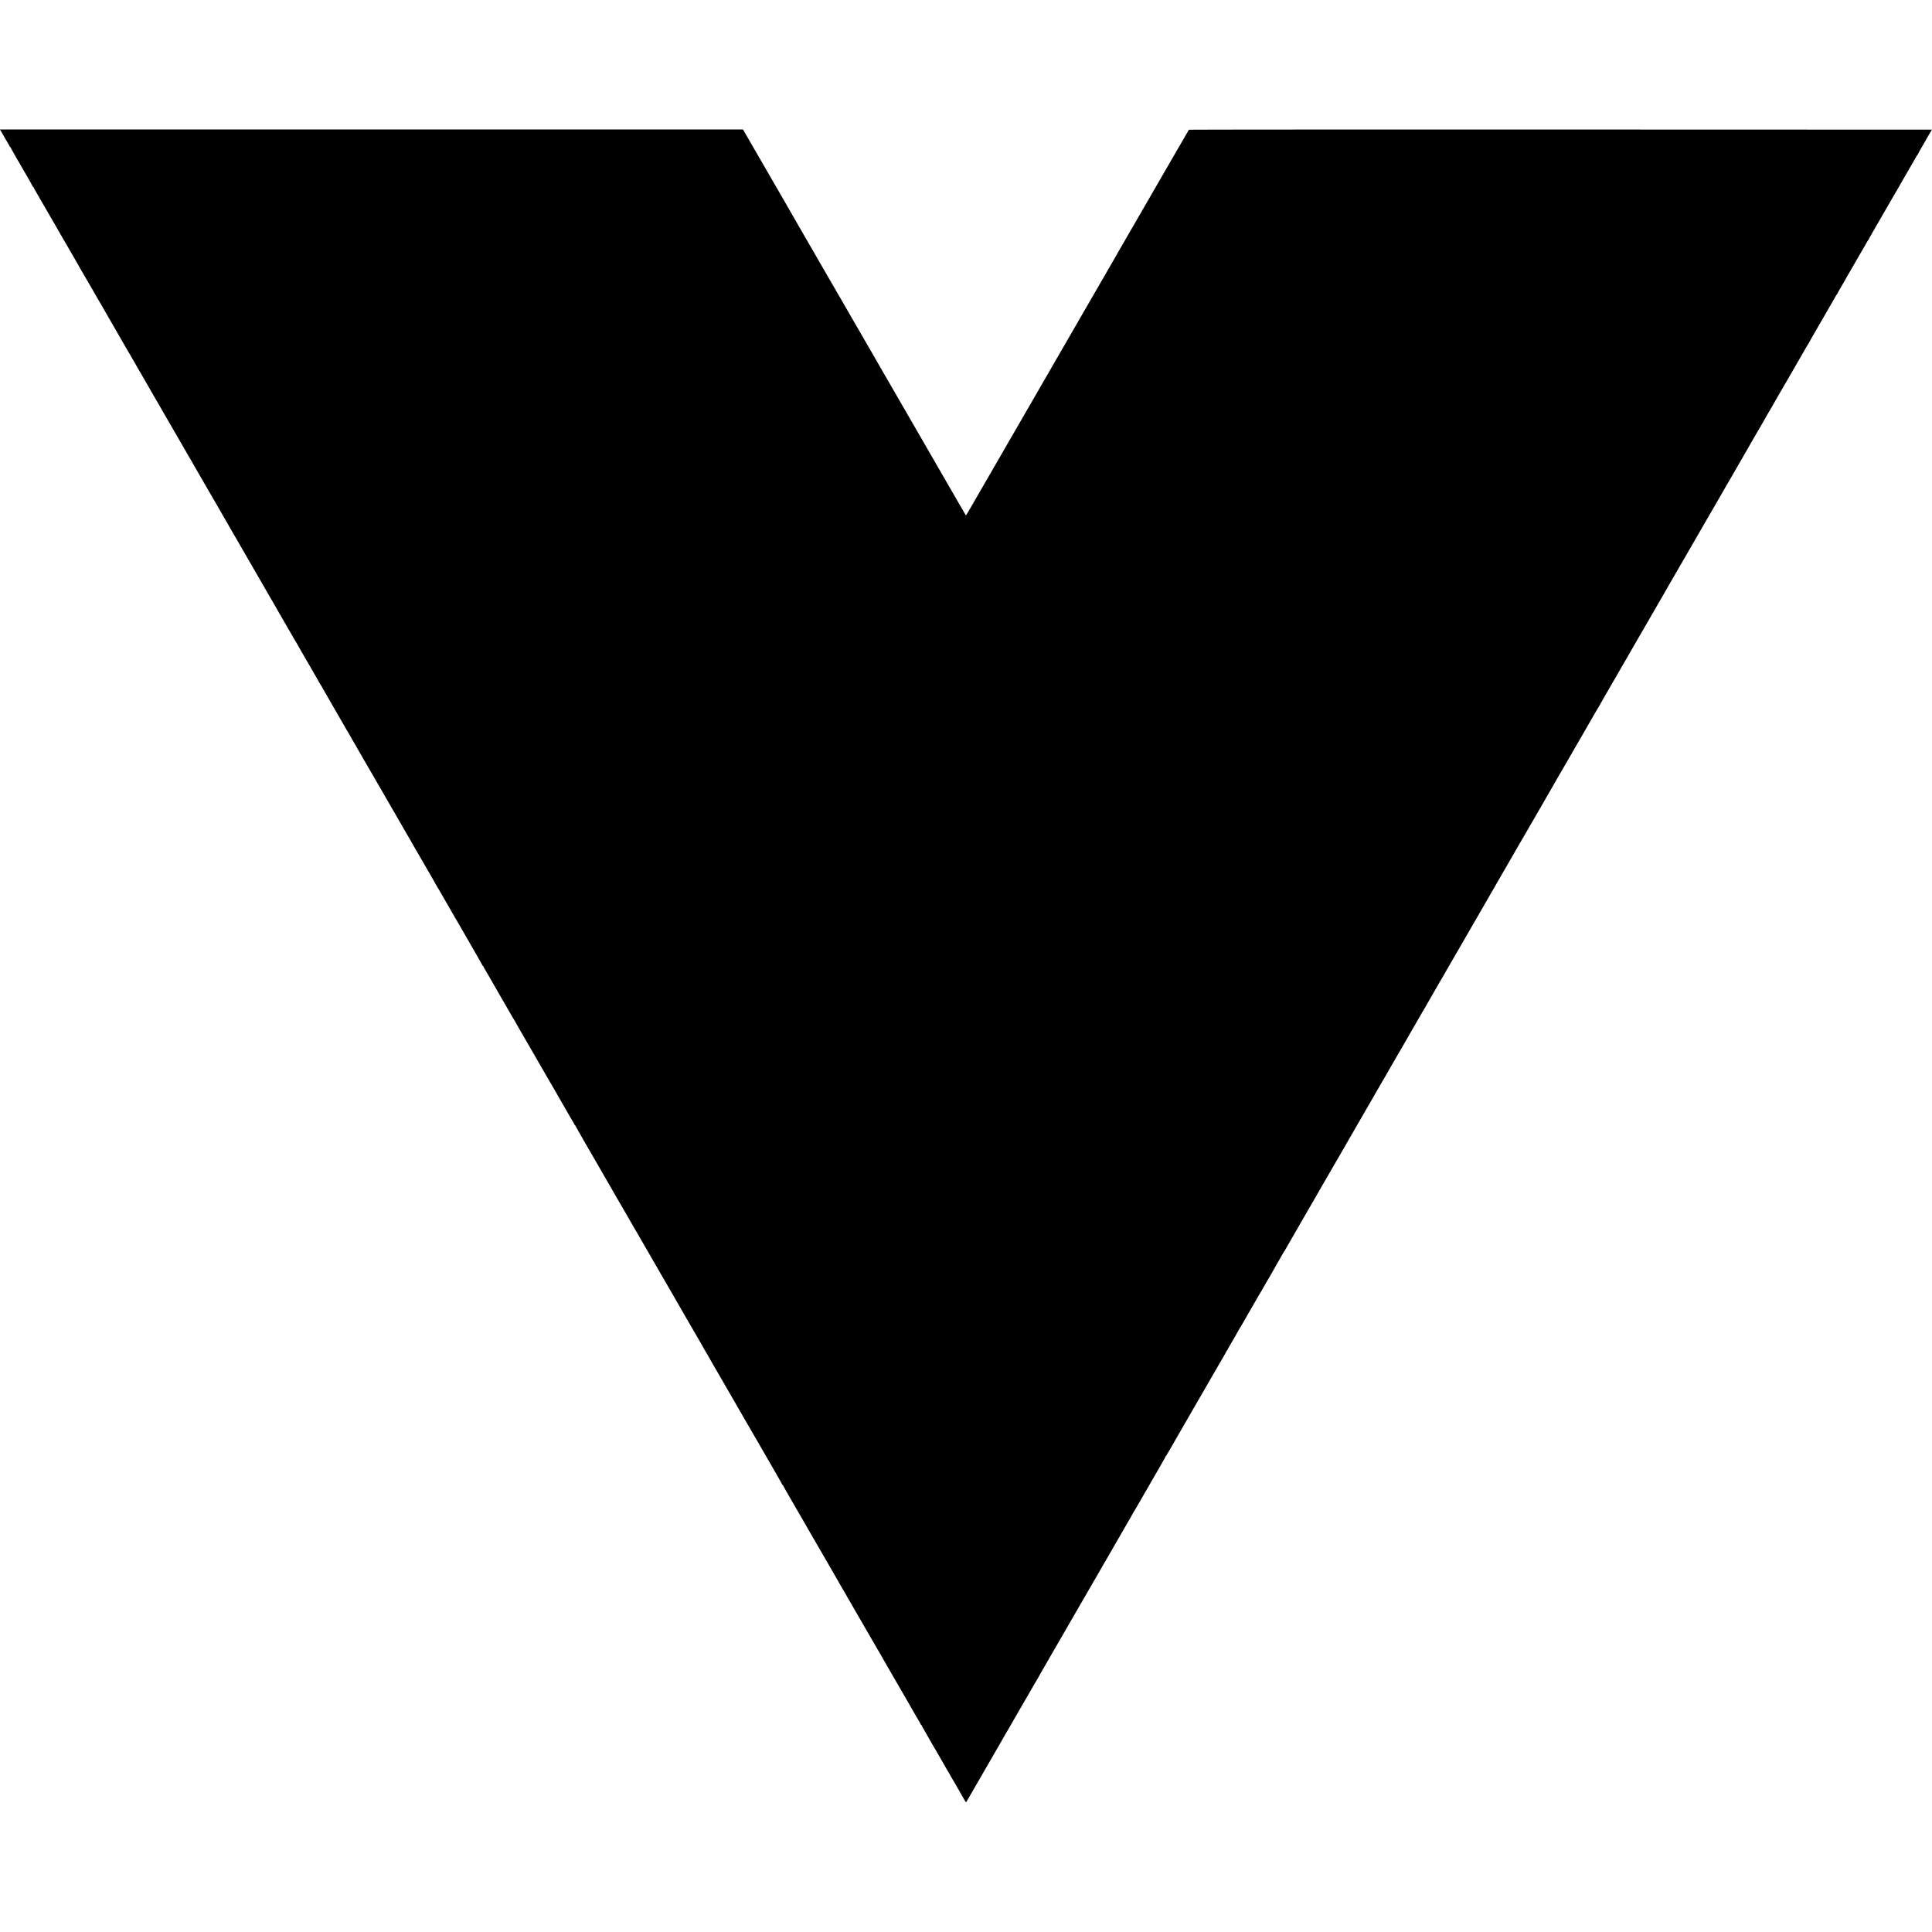
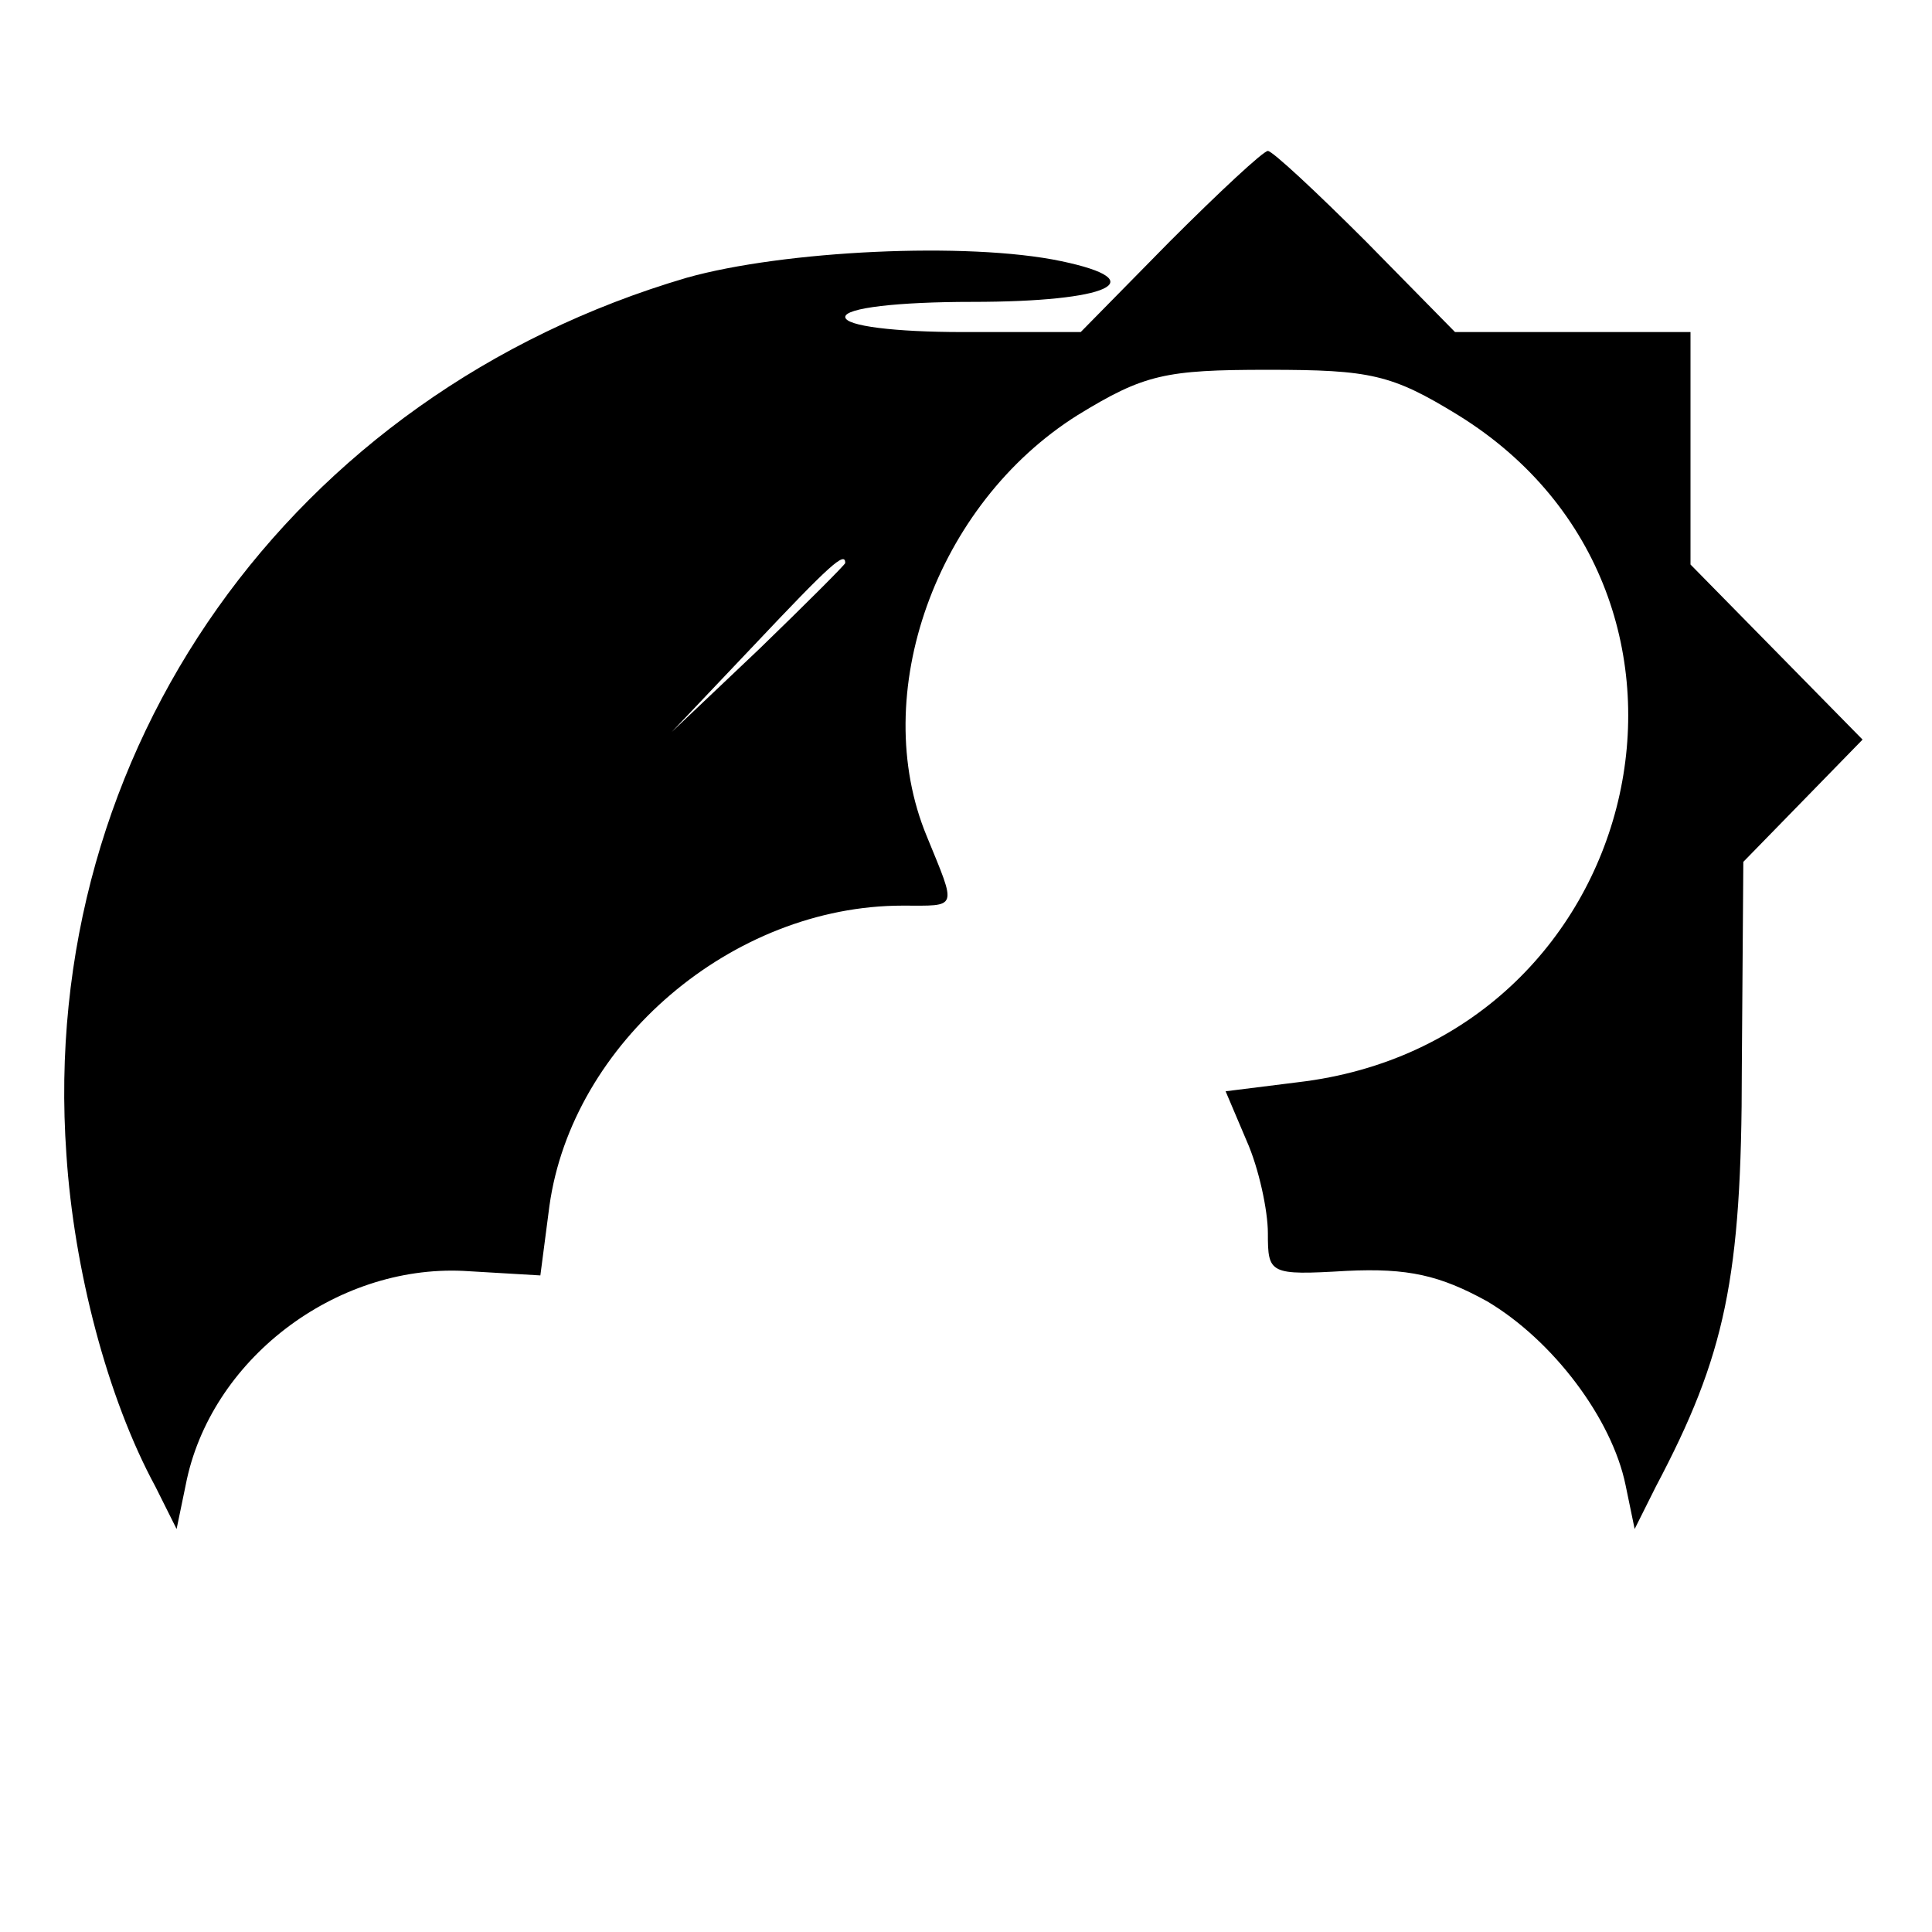
- <svg xmlns="http://www.w3.org/2000/svg" version="1.0" width="16pt" height="16pt" viewBox="0 0 16 16" preserveAspectRatio="xMidYMid meet">
-   <g transform="translate(0,16) scale(0.00032,-0.00032)" fill="#000000" stroke="none">
-     <path d="M18 46618 c45 -75 122 -207 122 -211 0 -2 25 -45 55 -95 30 -50 55 -96 55 -102 0 -5 5 -10 10 -10 6 0 10 -4 10 -9 0 -5 73 -135 161 -288 89 -153 173 -298 187 -323 14 -25 32 -57 41 -72 88 -149 187 -324 189 -335 2 -7 8 -13 13 -13 5 0 9 -4 9 -10 0 -5 46 -89 103 -187 175 -302 490 -846 507 -876 8 -16 20 -36 25 -45 28 -46 290 -498 339 -585 13 -23 74 -129 136 -236 61 -107 123 -215 137 -240 14 -25 29 -50 33 -56 5 -5 23 -37 40 -70 18 -33 38 -67 44 -75 11 -16 21 -33 63 -109 14 -25 29 -50 33 -56 4 -5 21 -35 38 -65 55 -100 261 -455 269 -465 4 -5 14 -21 20 -35 15 -29 41 -75 103 -180 24 -41 52 -88 60 -105 9 -16 57 -100 107 -185 112 -193 362 -626 380 -660 8 -14 23 -38 33 -55 11 -16 23 -37 27 -45 4 -8 26 -46 48 -85 23 -38 53 -90 67 -115 46 -81 64 -113 178 -310 62 -107 121 -210 132 -227 37 -67 56 -99 85 -148 16 -27 32 -57 36 -65 4 -8 15 -27 25 -42 9 -15 53 -89 96 -165 44 -76 177 -307 296 -513 120 -206 268 -463 330 -570 131 -227 117 -203 200 -348 36 -62 73 -125 82 -140 10 -15 21 -34 25 -42 4 -8 20 -37 36 -65 17 -27 38 -65 48 -82 49 -85 64 -111 87 -153 13 -25 28 -49 32 -55 4 -5 78 -134 165 -285 87 -151 166 -288 176 -305 10 -16 26 -43 35 -59 9 -17 125 -217 257 -445 132 -229 253 -441 270 -471 17 -30 45 -79 64 -108 18 -29 33 -54 33 -57 0 -2 20 -37 44 -77 24 -40 123 -212 221 -383 97 -170 190 -330 205 -355 16 -25 39 -65 53 -90 13 -25 81 -144 152 -265 70 -121 137 -238 150 -260 12 -22 37 -65 55 -95 18 -30 43 -73 55 -95 12 -22 48 -85 80 -140 77 -132 163 -280 190 -330 13 -22 71 -123 130 -225 59 -102 116 -199 126 -217 10 -17 29 -50 43 -72 15 -22 26 -43 26 -45 0 -2 27 -50 60 -106 33 -56 60 -103 60 -105 0 -2 55 -98 90 -155 8 -14 182 -316 239 -414 13 -22 45 -79 72 -124 27 -46 49 -86 49 -89 0 -2 14 -24 30 -48 16 -24 30 -46 30 -49 0 -5 74 -135 100 -176 5 -8 24 -42 43 -75 50 -88 58 -101 262 -455 104 -179 199 -345 213 -370 14 -25 28 -49 32 -55 4 -5 17 -26 28 -45 10 -19 62 -109 114 -200 114 -197 133 -230 170 -295 16 -27 33 -57 38 -65 17 -28 96 -165 103 -180 4 -8 16 -28 26 -45 10 -16 77 -131 148 -255 72 -124 181 -313 243 -420 62 -107 121 -209 131 -227 35 -62 323 -560 392 -678 38 -66 83 -145 100 -175 16 -30 33 -59 37 -65 4 -5 17 -27 29 -47 34 -61 56 -100 90 -156 17 -29 31 -55 31 -57 0 -2 17 -32 39 -67 21 -35 134 -229 251 -433 117 -203 235 -407 261 -451 27 -45 49 -85 49 -88 0 -4 8 -19 19 -34 15 -21 200 -341 309 -533 10 -19 33 -58 51 -87 17 -29 31 -54 31 -56 0 -2 25 -44 55 -94 30 -50 55 -95 55 -98 0 -4 6 -15 14 -23 7 -9 27 -41 43 -71 17 -30 170 -297 342 -594 171 -296 311 -542 311 -547 0 -5 5 -9 10 -9 6 0 10 -4 10 -10 0 -5 22 -47 49 -92 27 -46 58 -99 68 -118 24 -43 81 -140 93 -160 5 -8 66 -114 135 -235 69 -121 130 -227 135 -235 12 -21 259 -447 283 -490 10 -19 28 -47 38 -62 11 -14 19 -29 19 -32 0 -3 37 -69 83 -148 99 -170 305 -526 337 -583 13 -22 31 -53 41 -70 11 -16 22 -37 26 -45 7 -14 82 -146 103 -180 14 -24 181 -311 205 -355 13 -22 46 -80 75 -130 29 -49 64 -110 78 -135 14 -25 51 -88 82 -140 31 -52 59 -102 63 -110 4 -8 18 -33 31 -55 205 -353 284 -489 309 -535 17 -30 45 -78 62 -106 18 -28 36 -60 39 -72 4 -12 12 -22 17 -22 5 0 9 -4 9 -10 0 -5 109 -197 241 -427 133 -230 250 -431 259 -448 51 -90 222 -385 280 -485 37 -63 78 -135 92 -160 14 -25 67 -117 118 -205 51 -88 101 -175 111 -193 34 -58 55 -95 149 -257 51 -88 101 -173 110 -190 9 -16 76 -131 147 -255 72 -124 140 -241 151 -260 61 -108 281 -489 355 -615 38 -66 77 -133 87 -150 35 -63 91 -161 100 -175 14 -23 99 -169 128 -220 54 -97 135 -235 142 -245 4 -5 20 -32 35 -60 26 -48 238 -416 276 -480 10 -16 26 -46 37 -65 30 -53 382 -661 403 -695 10 -16 22 -37 26 -45 4 -8 26 -48 50 -88 24 -41 43 -75 43 -77 0 -2 22 -40 50 -85 27 -45 50 -84 50 -86 0 -3 38 -69 83 -147 84 -142 302 -520 340 -587 10 -19 34 -60 52 -90 18 -30 44 -75 57 -100 14 -25 45 -79 70 -120 25 -41 56 -96 70 -121 14 -25 77 -133 138 -240 62 -107 122 -210 132 -229 25 -43 310 -535 337 -581 11 -19 26 -45 34 -59 17 -32 238 -414 266 -460 11 -19 24 -41 28 -49 3 -7 75 -133 160 -278 84 -146 153 -269 153 -274 0 -5 5 -9 10 -9 6 0 10 -4 10 -10 0 -5 82 -150 181 -322 182 -314 201 -346 240 -415 12 -21 80 -139 152 -263 71 -124 141 -245 155 -270 14 -25 28 -49 32 -55 6 -8 145 -248 220 -380 37 -66 209 -362 229 -395 11 -19 24 -42 28 -49 4 -8 67 -118 140 -243 73 -125 133 -230 133 -233 0 -2 15 -28 33 -57 19 -29 47 -78 64 -108 17 -30 53 -93 79 -139 53 -90 82 -141 157 -272 82 -142 115 -199 381 -659 142 -245 268 -463 281 -485 12 -22 71 -125 132 -230 60 -104 172 -298 248 -430 76 -132 146 -253 156 -270 11 -16 22 -36 26 -44 3 -8 30 -54 60 -103 29 -49 53 -91 53 -93 0 -3 18 -34 40 -70 22 -36 40 -67 40 -69 0 -2 37 -66 81 -142 45 -77 98 -168 119 -204 20 -36 47 -81 58 -100 12 -19 27 -47 33 -62 6 -16 15 -28 20 -28 5 0 9 -4 9 -9 0 -6 63 -118 140 -251 77 -133 140 -243 140 -245 0 -2 18 -33 41 -70 22 -37 49 -83 60 -101 10 -19 29 -51 40 -71 25 -45 109 -189 126 -218 7 -11 17 -29 22 -40 6 -11 22 -38 35 -60 14 -22 37 -62 52 -90 14 -27 35 -62 45 -77 11 -14 19 -29 19 -32 0 -3 18 -35 40 -71 22 -36 40 -67 40 -69 0 -2 19 -35 42 -72 23 -38 55 -94 72 -124 26 -47 139 -244 171 -298 6 -9 21 -36 34 -60 28 -48 37 -51 51 -19 6 12 19 36 29 52 10 17 27 46 38 65 11 19 104 181 208 360 103 179 199 345 213 370 14 25 42 74 64 109 21 34 38 65 38 67 0 2 18 33 40 69 22 36 40 67 40 69 0 3 177 310 199 346 16 26 136 234 140 244 2 5 25 44 52 88 27 44 49 81 49 84 0 2 18 34 40 70 22 36 40 67 40 69 0 2 20 36 43 77 35 58 169 289 297 513 9 17 50 86 90 155 40 69 86 150 103 180 16 30 35 62 41 70 6 8 16 24 22 35 35 64 72 129 167 293 59 100 116 199 127 220 11 20 30 53 41 72 43 72 1070 1850 1121 1940 14 25 65 113 113 195 48 83 96 166 107 185 10 19 28 50 38 68 11 18 73 124 137 235 64 111 175 303 246 427 71 124 173 299 225 390 52 91 116 202 143 248 27 45 49 85 49 89 0 4 6 14 14 22 7 9 28 43 46 76 26 47 251 436 378 655 11 19 29 51 40 70 11 19 101 176 201 348 99 172 181 317 181 323 0 5 5 9 10 9 6 0 10 5 10 11 0 6 8 23 18 37 11 15 32 52 49 82 16 30 130 228 253 440 122 212 234 405 248 430 13 25 39 70 57 100 39 65 69 117 130 225 25 44 50 87 55 95 12 19 78 134 220 380 61 107 129 224 150 260 161 277 222 382 246 425 15 28 47 83 71 123 24 41 43 78 43 83 0 5 4 9 8 9 4 0 13 12 19 28 7 15 23 45 36 67 66 110 277 478 277 483 0 3 6 13 14 21 7 9 27 41 43 71 17 30 45 80 63 110 34 57 375 649 394 685 6 11 16 27 22 35 6 8 26 42 44 75 18 33 41 74 51 90 10 17 24 41 32 55 54 97 72 128 88 152 11 14 19 28 19 30 0 3 79 141 175 308 96 167 175 305 175 308 0 3 6 13 14 21 7 9 26 39 41 66 33 60 276 483 338 587 24 40 46 80 50 88 4 8 13 24 20 35 14 23 95 163 125 215 11 19 52 91 92 160 40 69 80 139 90 155 9 17 103 179 207 360 105 182 200 346 211 365 103 181 463 802 489 845 7 11 15 27 19 35 4 8 29 51 55 95 64 110 828 1433 848 1470 9 17 24 41 33 55 9 14 29 48 45 77 15 28 52 93 82 145 30 51 62 107 71 123 17 30 231 398 400 690 51 88 103 179 115 202 12 23 26 48 32 55 6 7 24 38 40 68 17 30 61 107 98 170 37 63 84 144 103 180 19 36 41 72 48 81 8 8 14 18 14 21 0 4 27 51 59 106 32 55 72 124 89 154 16 29 71 125 122 213 51 88 104 180 118 205 13 25 28 50 32 55 4 6 17 26 28 45 11 19 45 80 77 135 31 55 66 116 77 135 11 19 88 152 171 295 401 694 620 1072 650 1125 11 19 87 152 170 295 83 143 158 273 166 288 9 16 21 36 26 45 6 9 31 52 55 96 25 43 54 94 66 115 11 20 95 164 186 321 91 157 173 299 182 315 9 17 26 46 37 65 12 19 66 114 121 210 56 96 108 186 117 200 8 14 24 40 34 59 24 45 383 664 412 713 5 9 17 29 26 45 15 28 120 210 241 419 36 61 68 117 72 125 4 8 12 23 19 34 35 57 245 420 262 453 11 20 35 61 53 90 17 29 32 54 32 56 0 3 28 51 62 108 33 57 70 119 80 138 10 19 23 42 28 50 5 8 32 53 59 100 27 47 149 258 271 470 122 212 234 405 248 430 30 53 62 108 80 135 6 11 15 27 19 35 4 8 85 150 181 315 96 165 187 323 202 350 31 56 116 202 130 225 5 8 25 42 43 75 19 33 92 159 162 280 149 257 157 271 202 350 19 33 38 67 43 75 9 14 228 392 275 475 12 22 55 96 95 165 40 69 80 139 90 155 24 42 202 350 221 383 9 15 27 47 41 72 14 25 75 131 136 236 61 106 121 210 134 232 99 172 271 470 279 482 5 8 23 40 40 70 18 30 81 141 142 245 60 105 121 210 135 235 14 25 71 124 127 220 56 96 143 247 194 335 51 88 96 167 102 175 14 24 180 311 204 355 23 43 340 590 356 615 5 8 50 87 101 175 171 301 517 898 582 1008 25 43 46 81 46 83 0 2 12 23 27 47 14 23 40 67 56 97 16 30 35 62 42 70 7 8 15 22 18 30 4 8 20 38 37 65 16 28 33 57 37 65 6 12 111 196 143 250 5 8 55 95 112 193 57 98 113 195 126 215 12 20 27 46 32 57 6 11 14 27 20 35 5 8 76 130 156 270 80 140 165 287 187 325 23 39 52 90 66 115 13 25 30 52 37 61 8 8 14 18 14 21 0 4 41 77 92 165 50 87 175 302 276 478 101 176 208 360 236 408 28 49 67 117 86 152 19 35 41 70 48 77 6 6 12 15 12 19 0 7 124 224 167 291 12 21 23 40 23 42 0 2 21 40 46 83 26 43 55 92 64 109 54 95 327 568 354 614 19 30 45 75 59 100 71 128 82 145 89 148 4 2 8 8 8 13 0 5 42 82 94 172 311 538 496 858 518 897 14 25 40 70 58 100 18 30 42 71 53 90 10 19 79 139 152 265 73 127 142 246 153 265 10 19 43 76 72 125 29 50 63 108 75 130 65 116 80 140 87 143 4 2 8 8 8 12 0 8 114 212 140 250 6 8 14 24 20 35 5 11 54 97 108 190 l100 170 -9611 3 c-5286 1 -9614 -1 -9618 -5 -5 -6 -419 -719 -619 -1068 -89 -155 -267 -463 -323 -560 -38 -66 -81 -140 -95 -165 -31 -56 -263 -457 -526 -910 -110 -190 -224 -388 -254 -440 -29 -52 -61 -109 -71 -125 -23 -39 -243 -420 -268 -465 -11 -19 -204 -352 -428 -740 -224 -388 -477 -826 -563 -975 -85 -148 -185 -322 -222 -385 -37 -63 -120 -207 -185 -320 -65 -113 -177 -306 -248 -430 -72 -124 -172 -297 -222 -385 -51 -88 -142 -245 -202 -350 -131 -226 -247 -427 -408 -705 -65 -113 -249 -432 -410 -710 -160 -278 -388 -673 -506 -877 -118 -205 -216 -373 -219 -373 -3 0 -52 82 -109 183 -58 100 -144 250 -192 332 -95 164 -402 696 -647 1120 -85 149 -228 396 -317 550 -212 365 -982 1700 -1008 1745 -10 19 -43 76 -72 125 -29 50 -64 110 -77 135 -14 25 -63 110 -110 190 -47 80 -96 165 -110 190 -14 25 -99 171 -188 325 -89 154 -174 300 -188 325 -13 25 -64 113 -112 195 -48 83 -140 242 -205 355 -65 113 -183 317 -263 454 -79 137 -152 264 -163 282 -50 89 -335 583 -354 614 -12 19 -34 58 -50 85 -15 28 -129 226 -253 440 -124 215 -235 408 -247 430 -12 22 -69 121 -127 220 -58 99 -226 389 -373 645 -148 256 -324 561 -392 678 -67 117 -134 232 -147 255 -13 23 -33 59 -46 80 l-22 37 -9615 0 -9615 0 20 -32z" />
+ <svg xmlns="http://www.w3.org/2000/svg" version="1.0" width="128pt" height="128pt" viewBox="0 0 128 128" preserveAspectRatio="xMidYMid meet">
+   <g transform="translate(0,128) scale(0.1,-0.1)" fill="#000000" stroke="none">
+     <path d="M775 1120 l-59 -60 -78 0 c-45 0 -78 4 -78 10 0 6 35 10 84 10 91 0 121 14 59 27 -62 13 -184 7 -248 -11 -262 -77 -430 -313 -411 -581 5 -76 27 -161 59 -220 l14 -28 6 29 c16 83 99 146 184 142 l51 -3 6 46 c15 108 121 199 234 199 37 0 36 -3 16 46 -39 94 6 220 100 279 44 27 58 30 126 30 68 0 82 -3 126 -30 194 -120 124 -415 -106 -442 l-48 -6 14 -33 c8 -18 14 -46 14 -61 0 -27 1 -28 52 -25 41 2 62 -3 93 -20 44 -26 83 -78 92 -122 l6 -29 14 28 c46 87 57 138 57 277 l1 137 40 41 39 40 -57 58 -57 58 0 77 0 77 -78 0 -78 0 -59 60 c-33 33 -62 60 -65 60 -3 0 -32 -27 -65 -60z m-215 -213 c0 -1 -26 -27 -57 -57 l-58 -55 55 58 c50 53 60 62 60 54z" />
  </g>
</svg>
